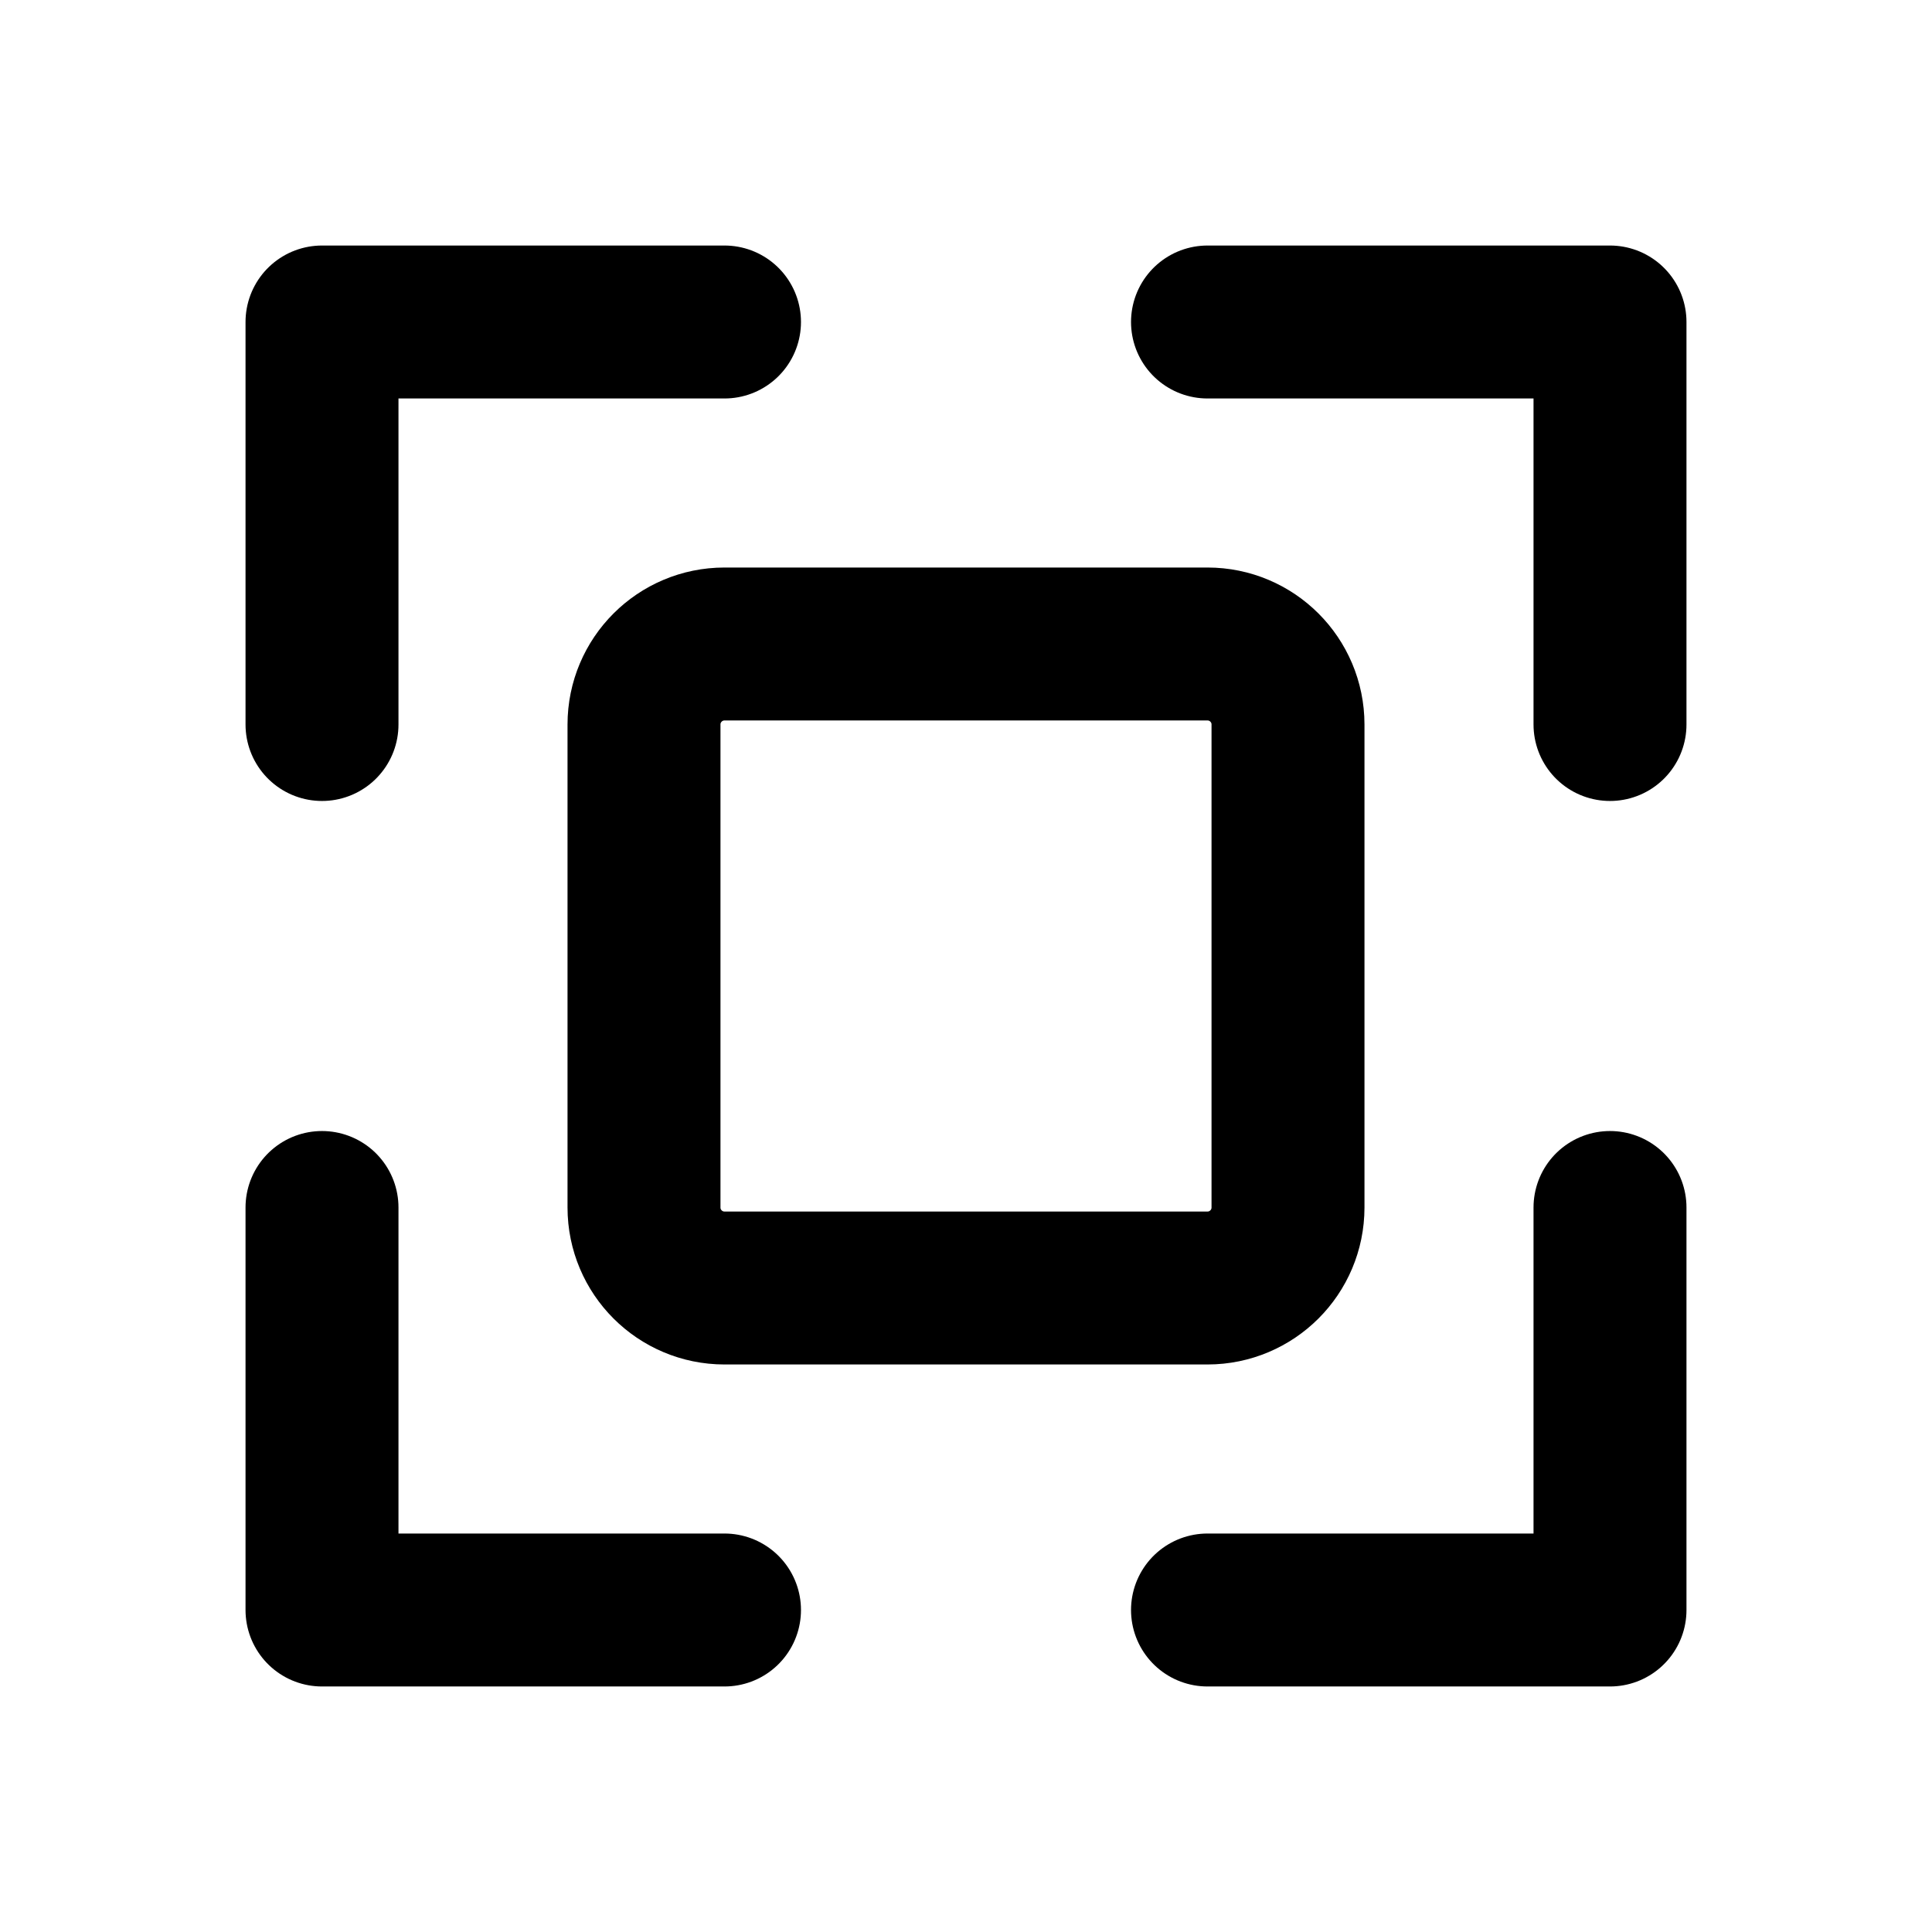
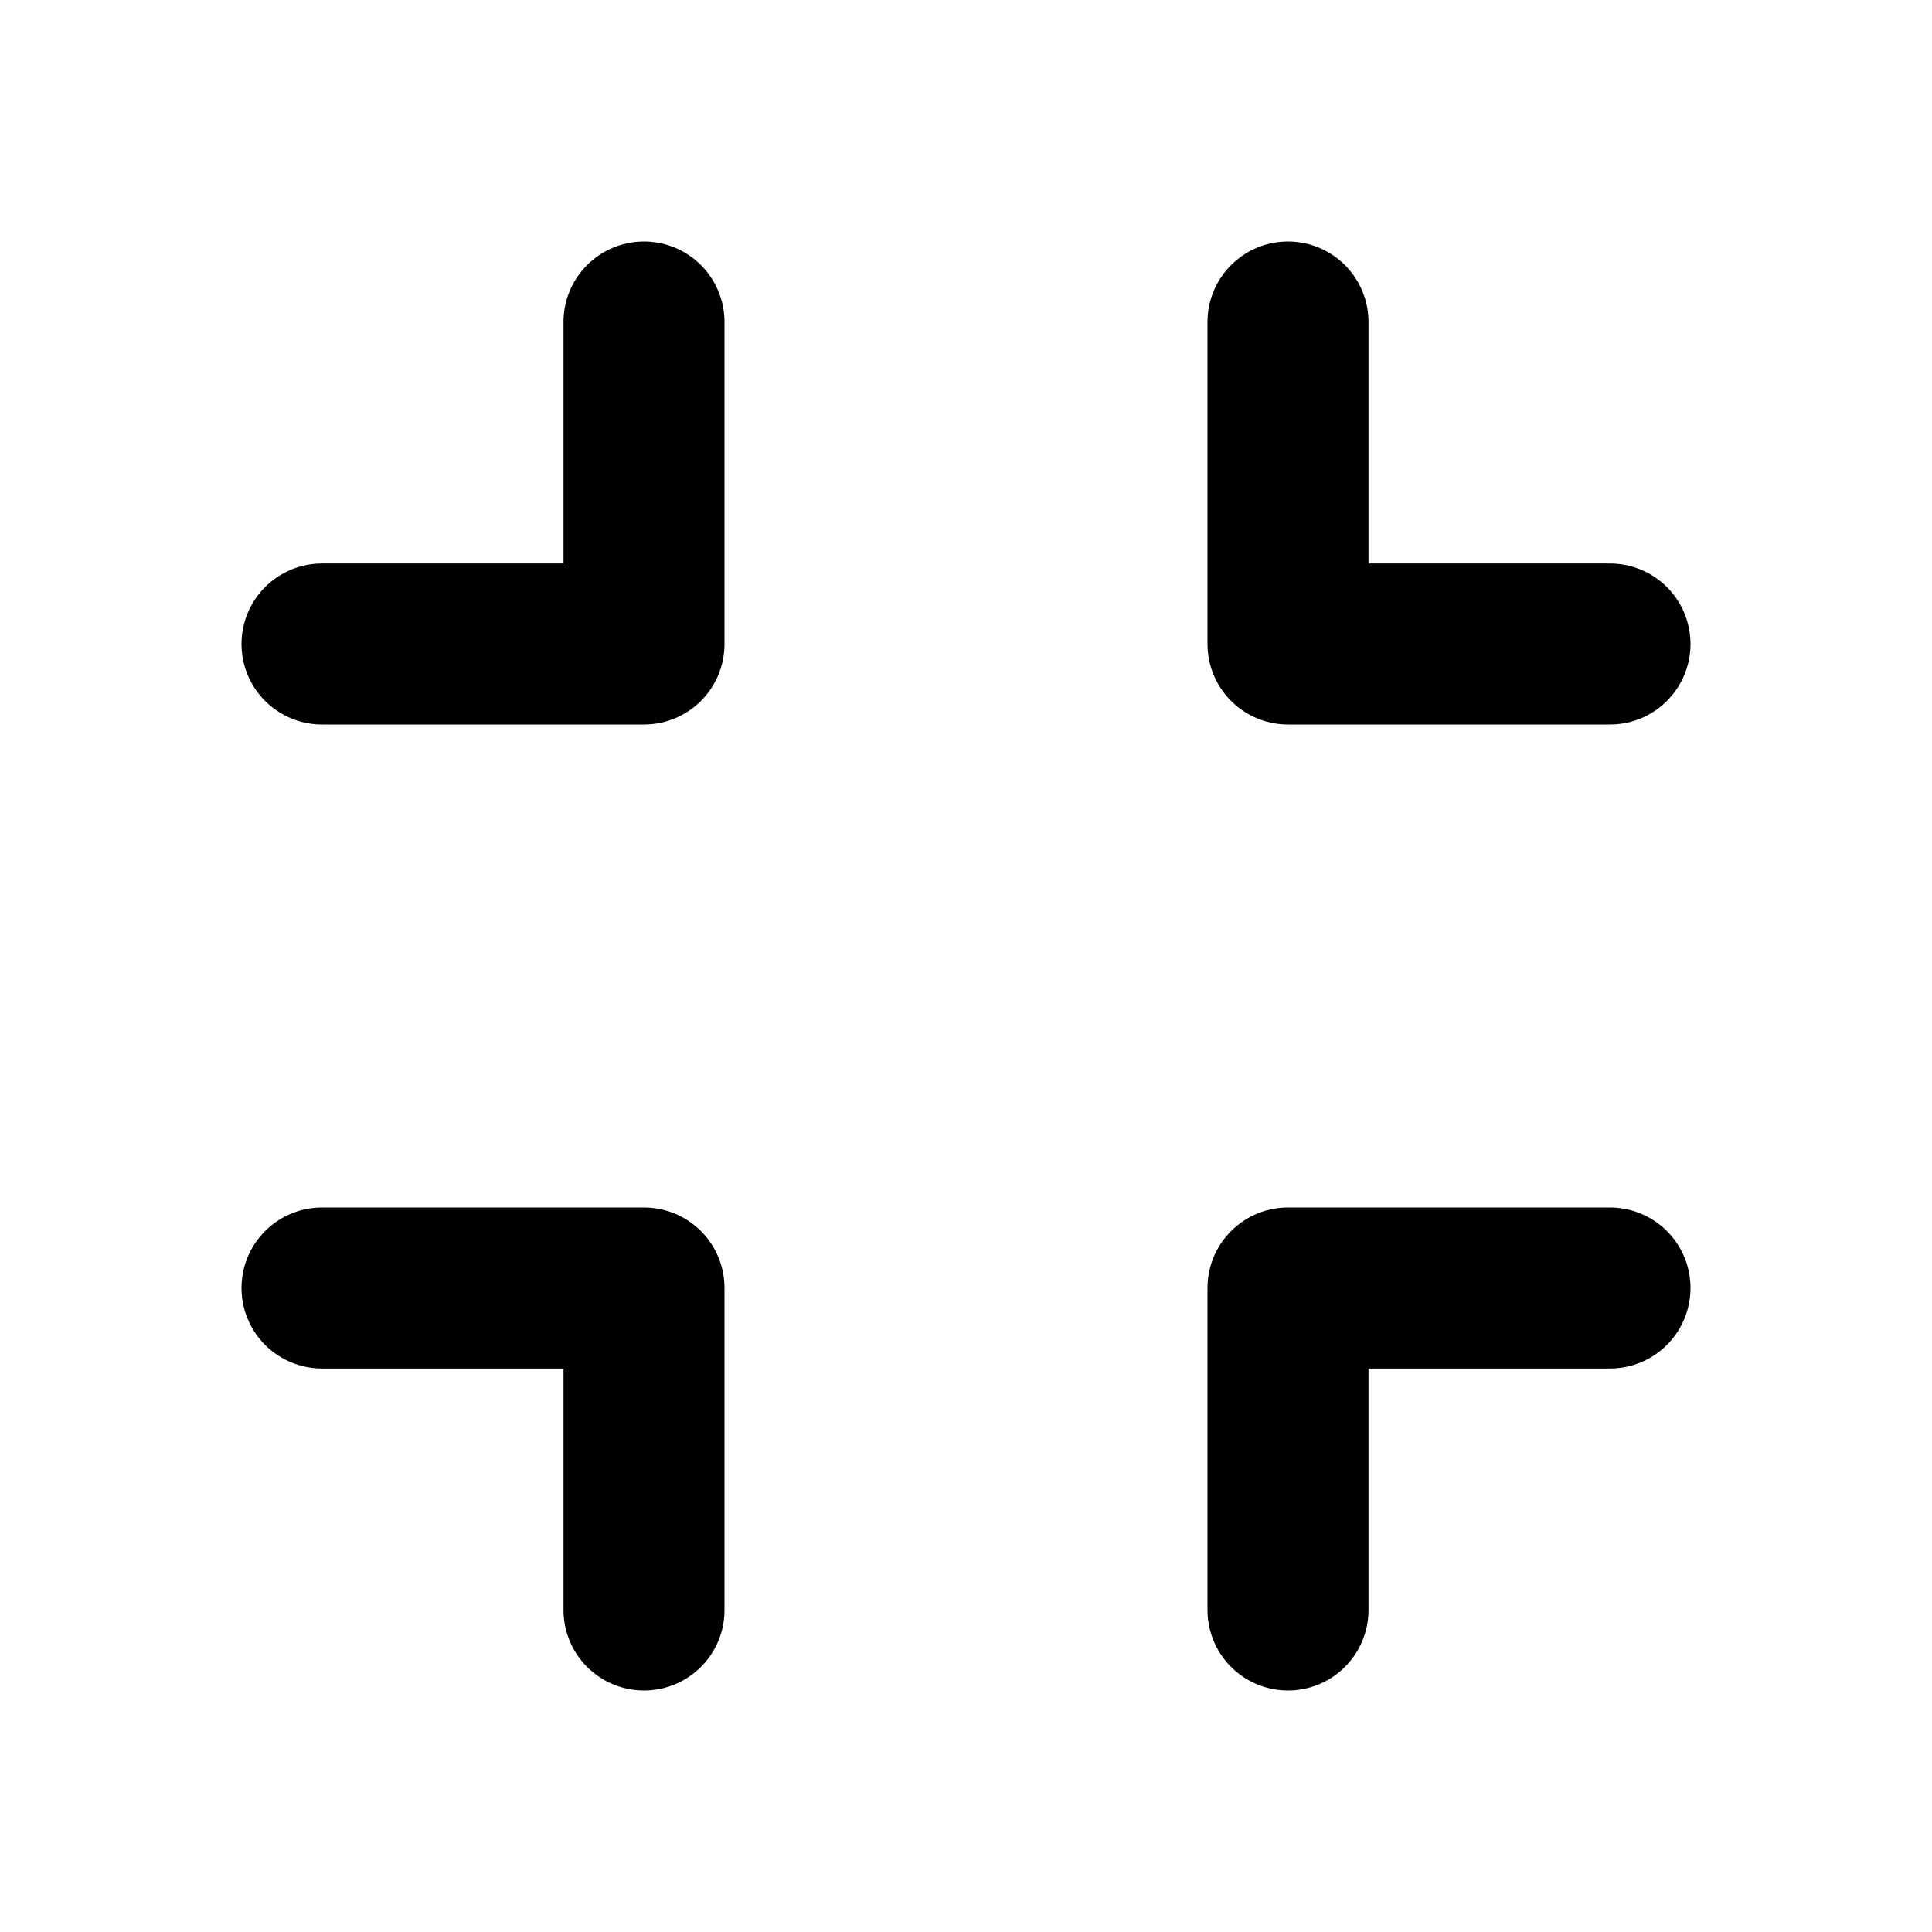
- <svg xmlns="http://www.w3.org/2000/svg" viewBox="0 0 24 24" fill="none" stroke="currentColor" stroke-width="1.9" stroke-linecap="round" stroke-linejoin="round">
-   <path d="M4 9V4h5" />
-   <path d="M20 9V4h-5" />
-   <path d="M4 15v5h5" />
-   <path d="M20 15v5h-5" />
-   <rect x="8" y="8" width="8" height="8" rx="1" />
+ <svg xmlns="http://www.w3.org/2000/svg" width="24" height="24" fill="none" viewBox="0 0 24 24">
+   <path stroke="currentColor" stroke-linecap="round" stroke-linejoin="round" stroke-width="2" d="M4 8h4V4m12 4h-4V4M4 16h4v4m12-4h-4v4" />
</svg>
